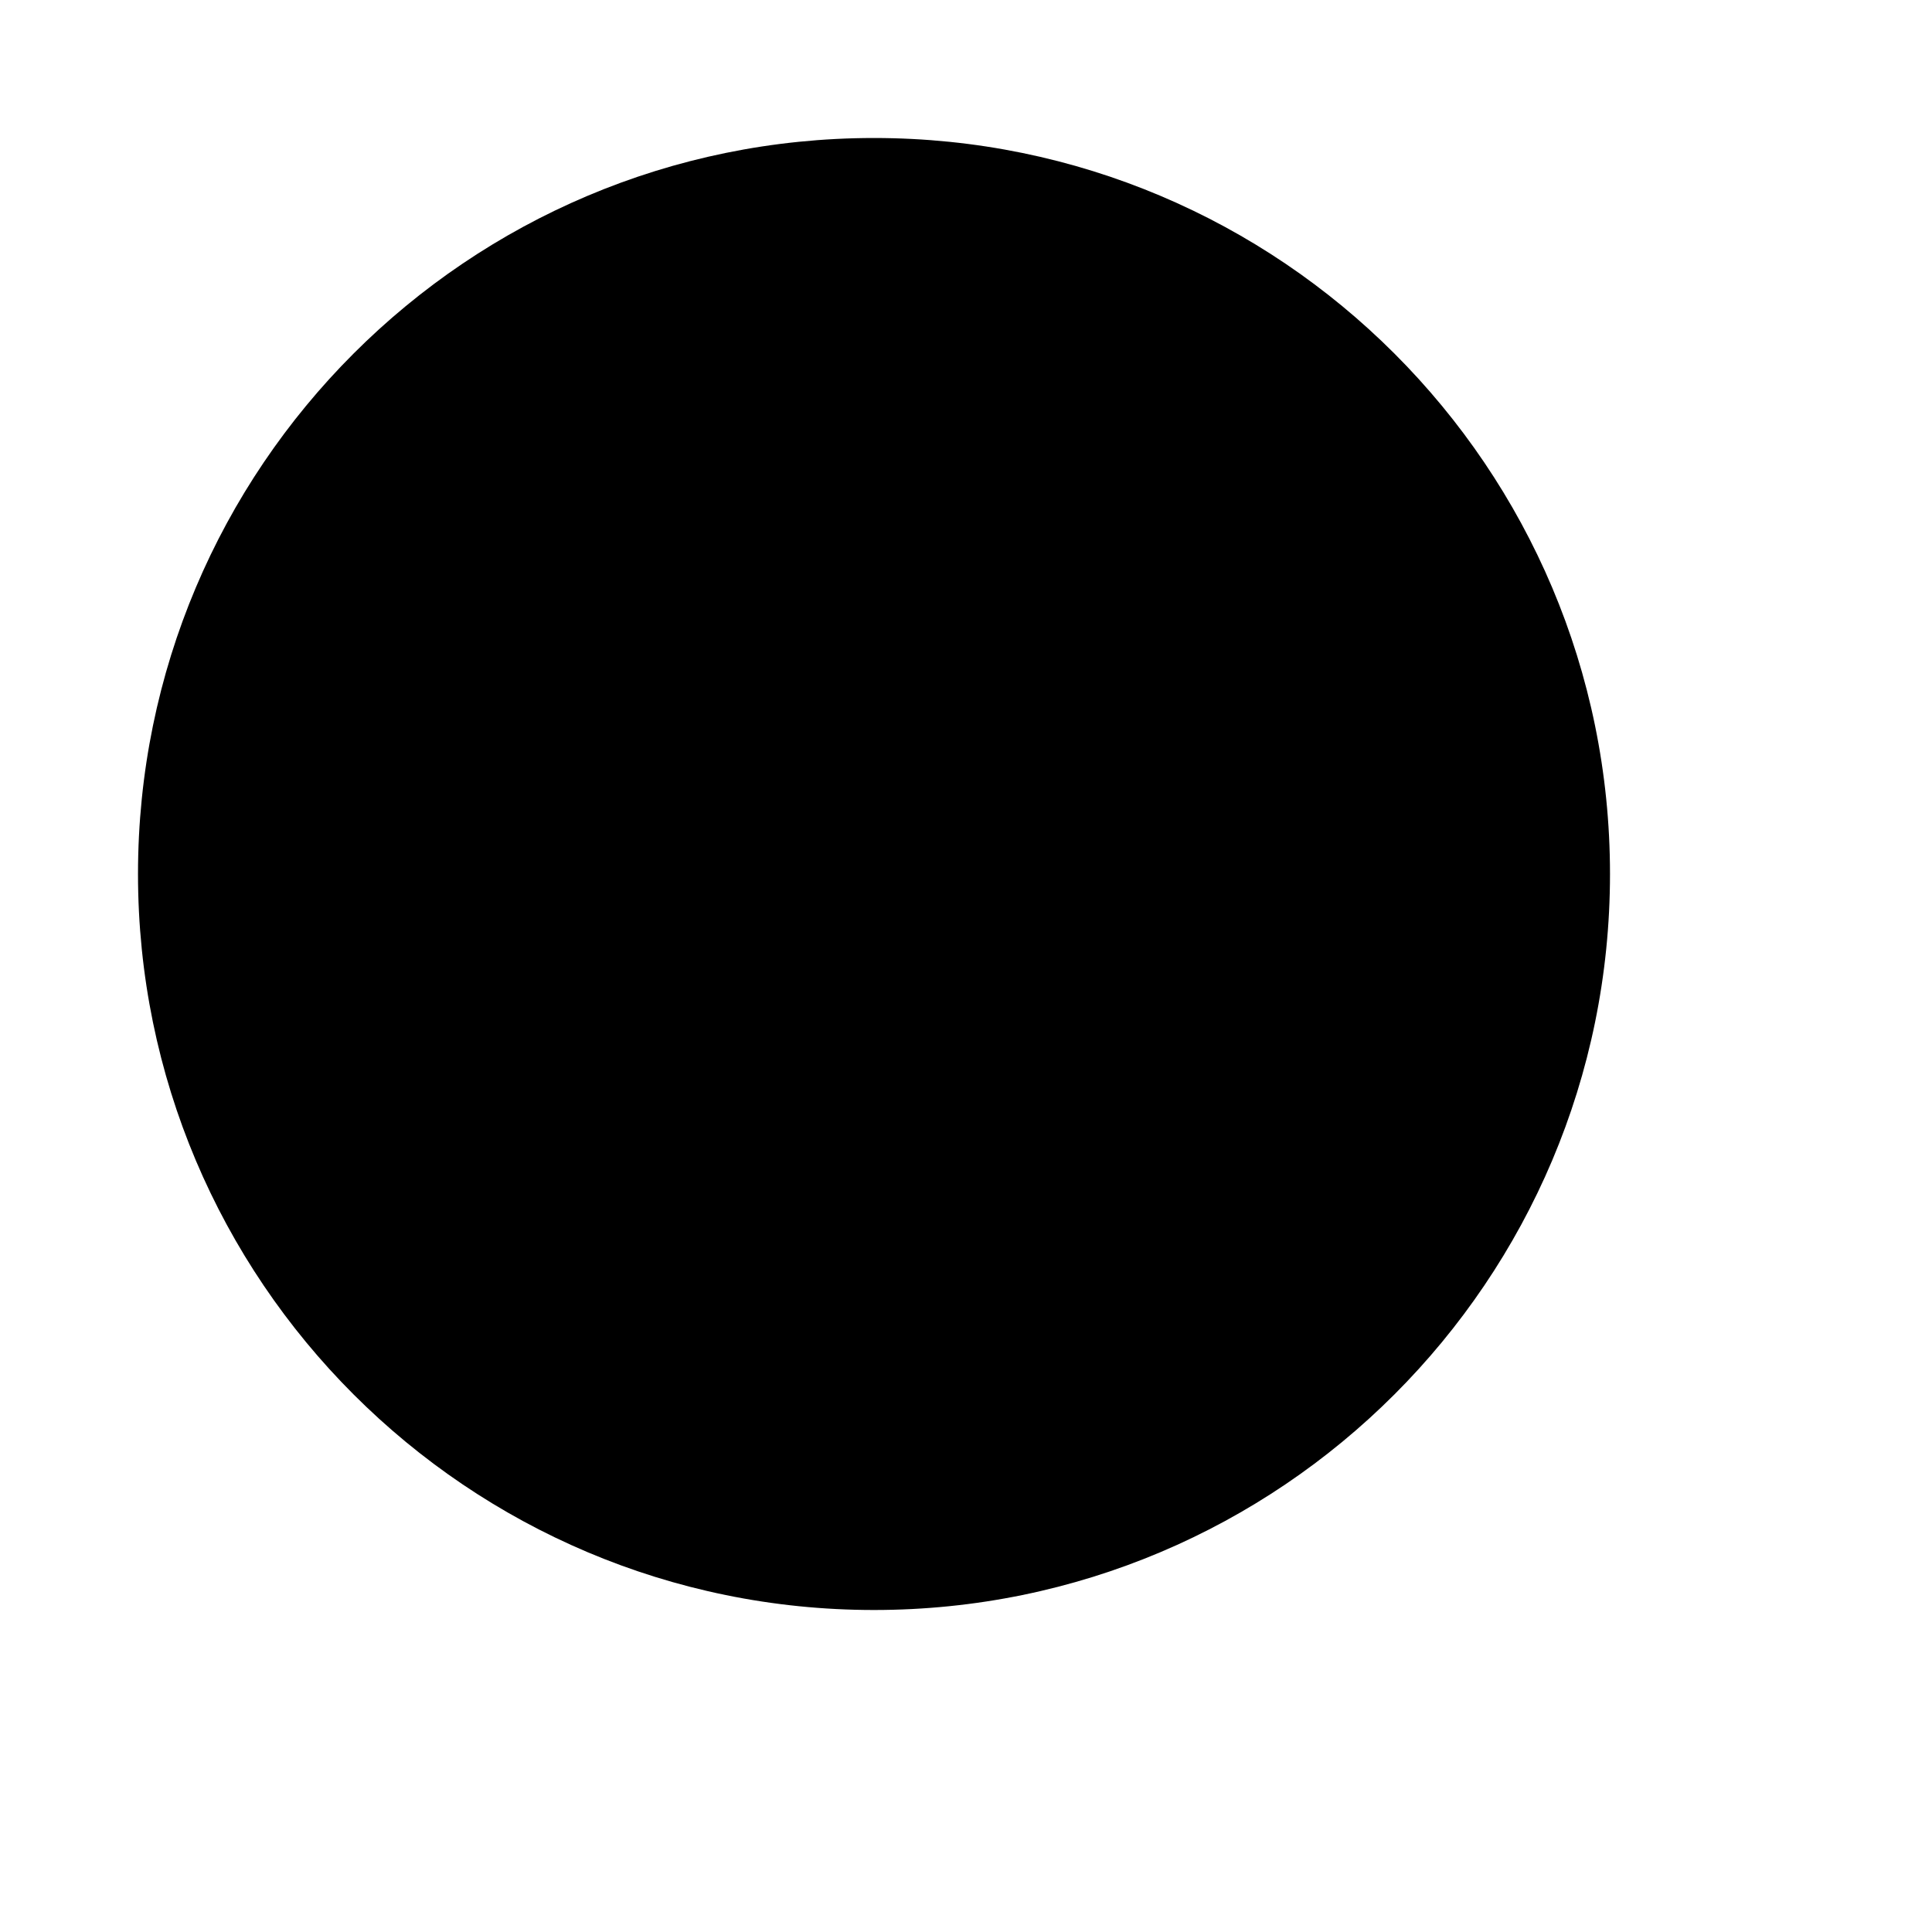
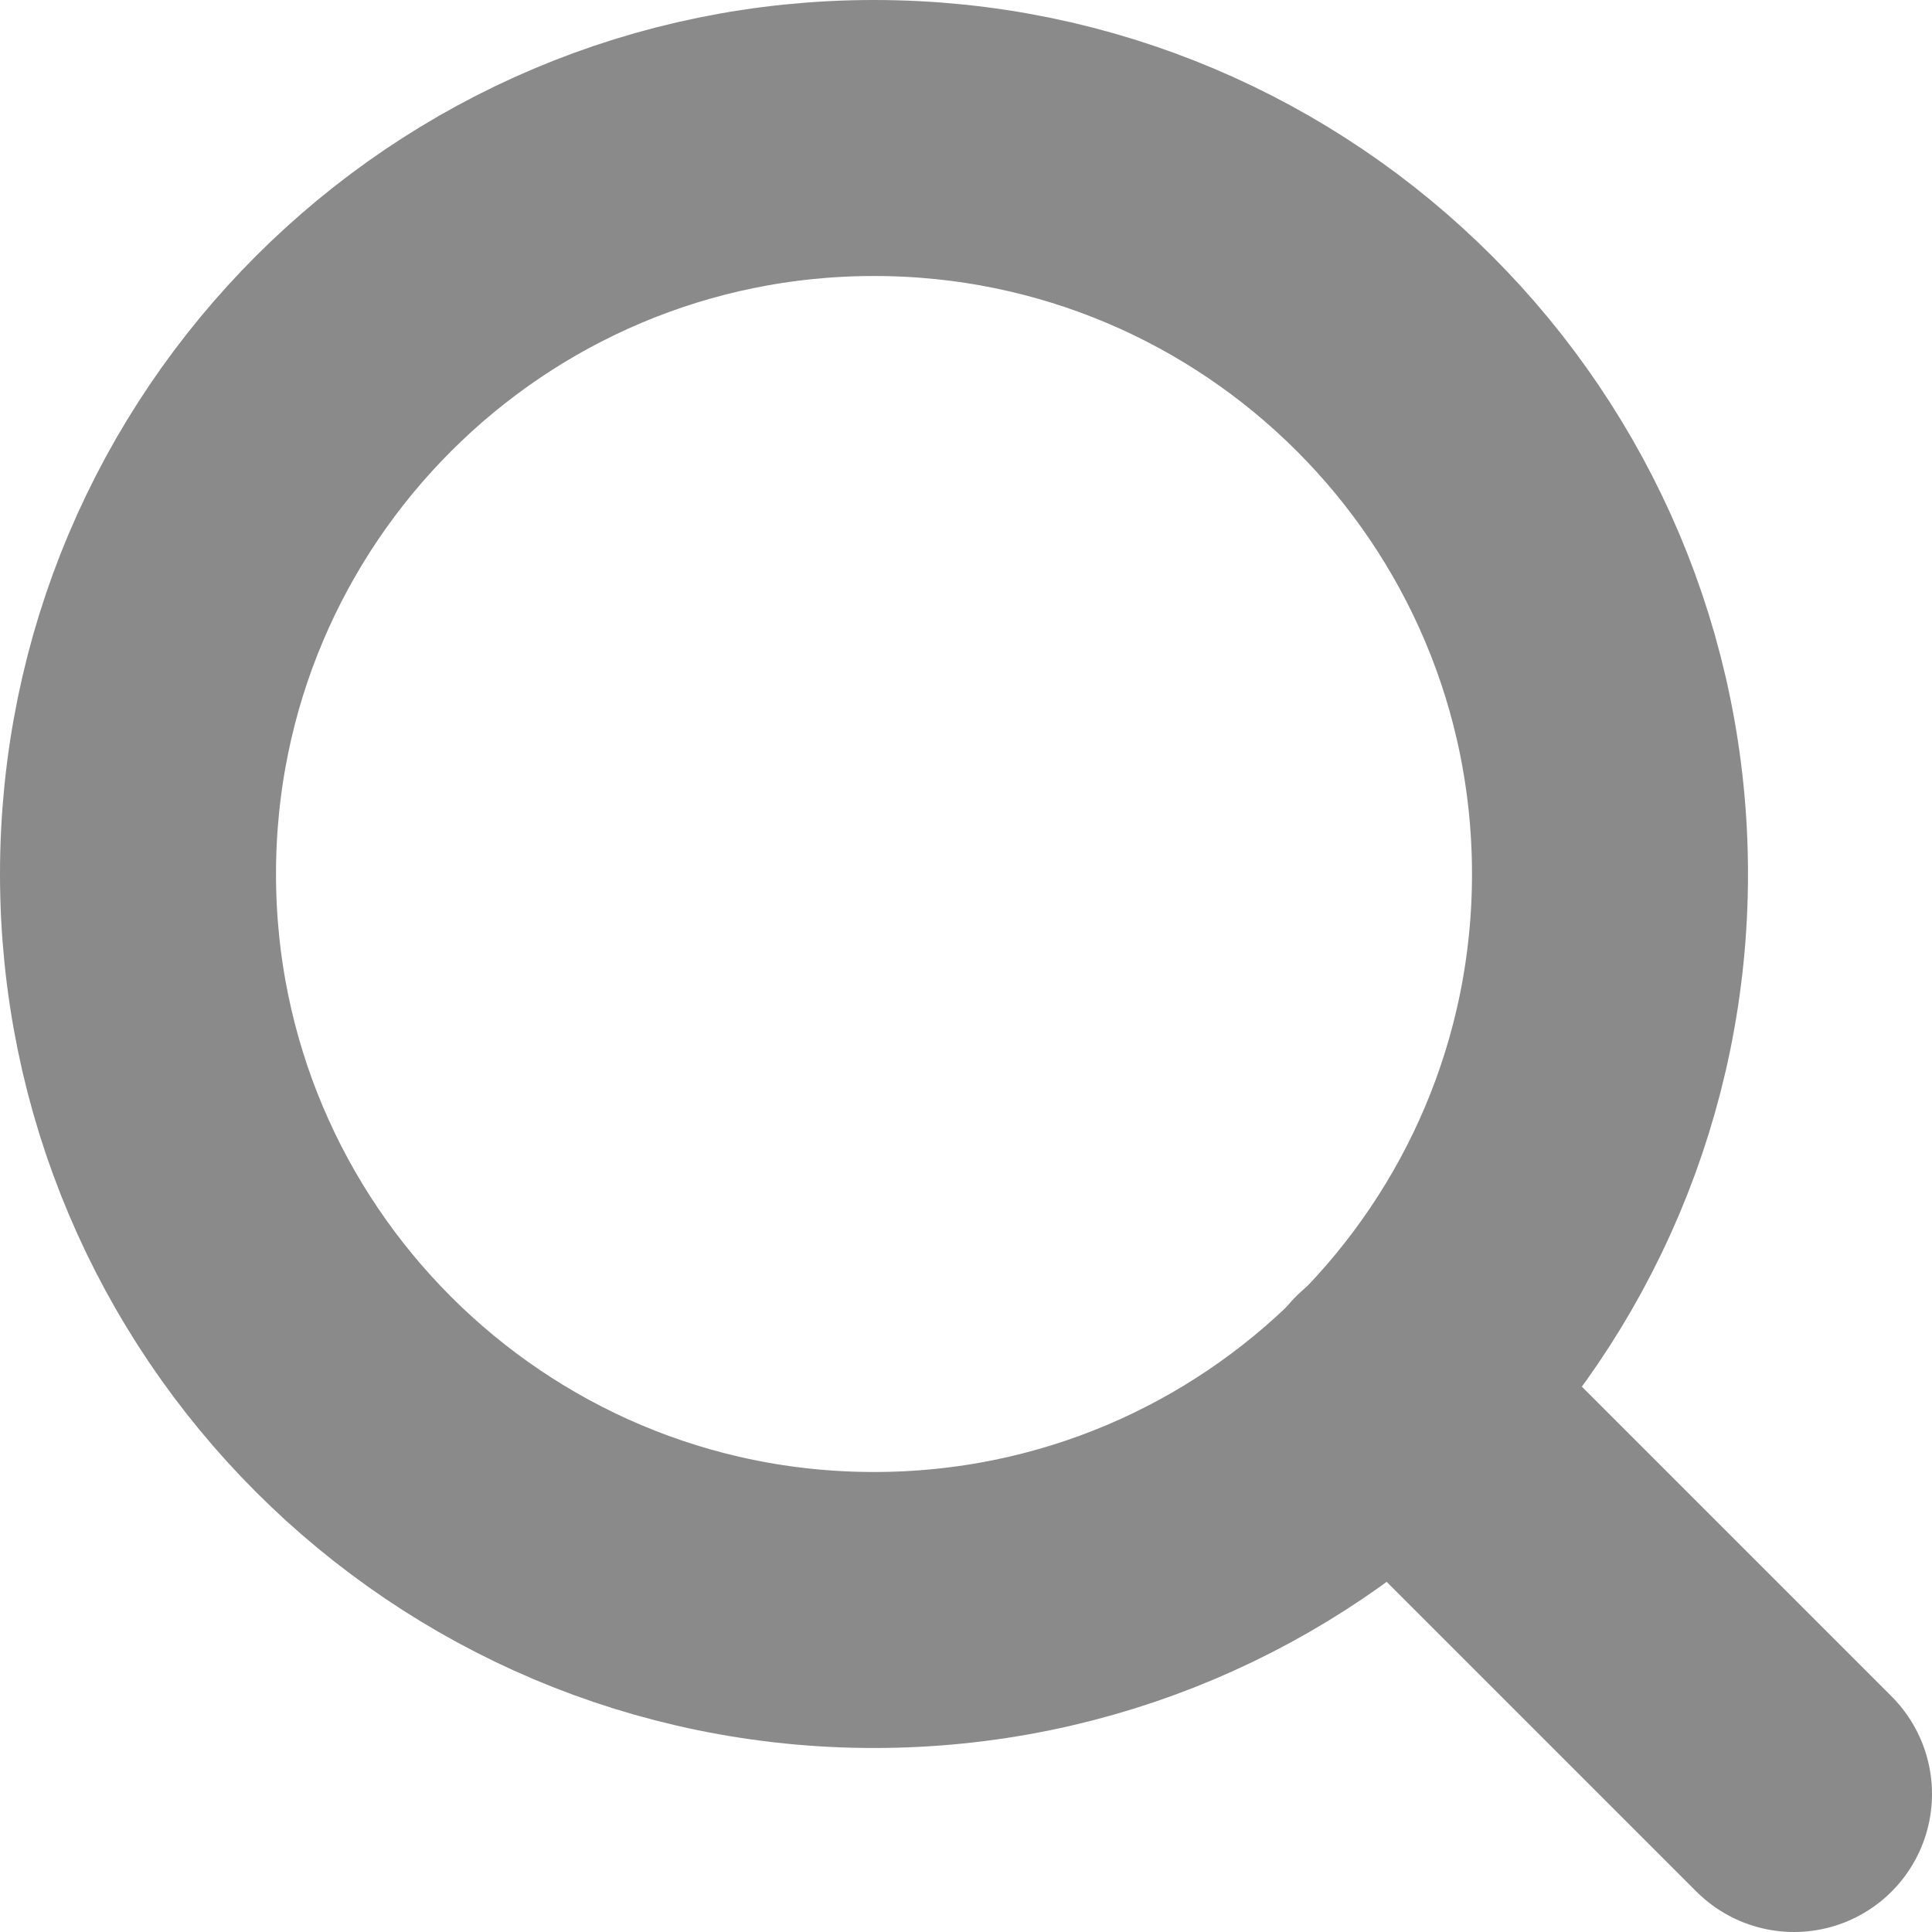
<svg xmlns="http://www.w3.org/2000/svg" id="Camada_1" data-name="Camada 1" viewBox="0 0 21 21">
+   <defs>
+     <style>.cls-1{fill:none;stroke:#8a8a8a;stroke-linecap:round;stroke-linejoin:round;stroke-width:3px;}</style>
+   </defs>
  <g id="Icon_feather-search" data-name="Icon feather-search">
    <path id="Caminho_7" data-name="Caminho 7" class="cls-1" d="M17.5,9.5a8,8,0,1,1-8-8A8,8,0,0,1,17.5,9.5Z" />
    <path id="Caminho_8" data-name="Caminho 8" class="cls-1" d="M19.5,19.5l-4.35-4.35" />
  </g>
</svg>
